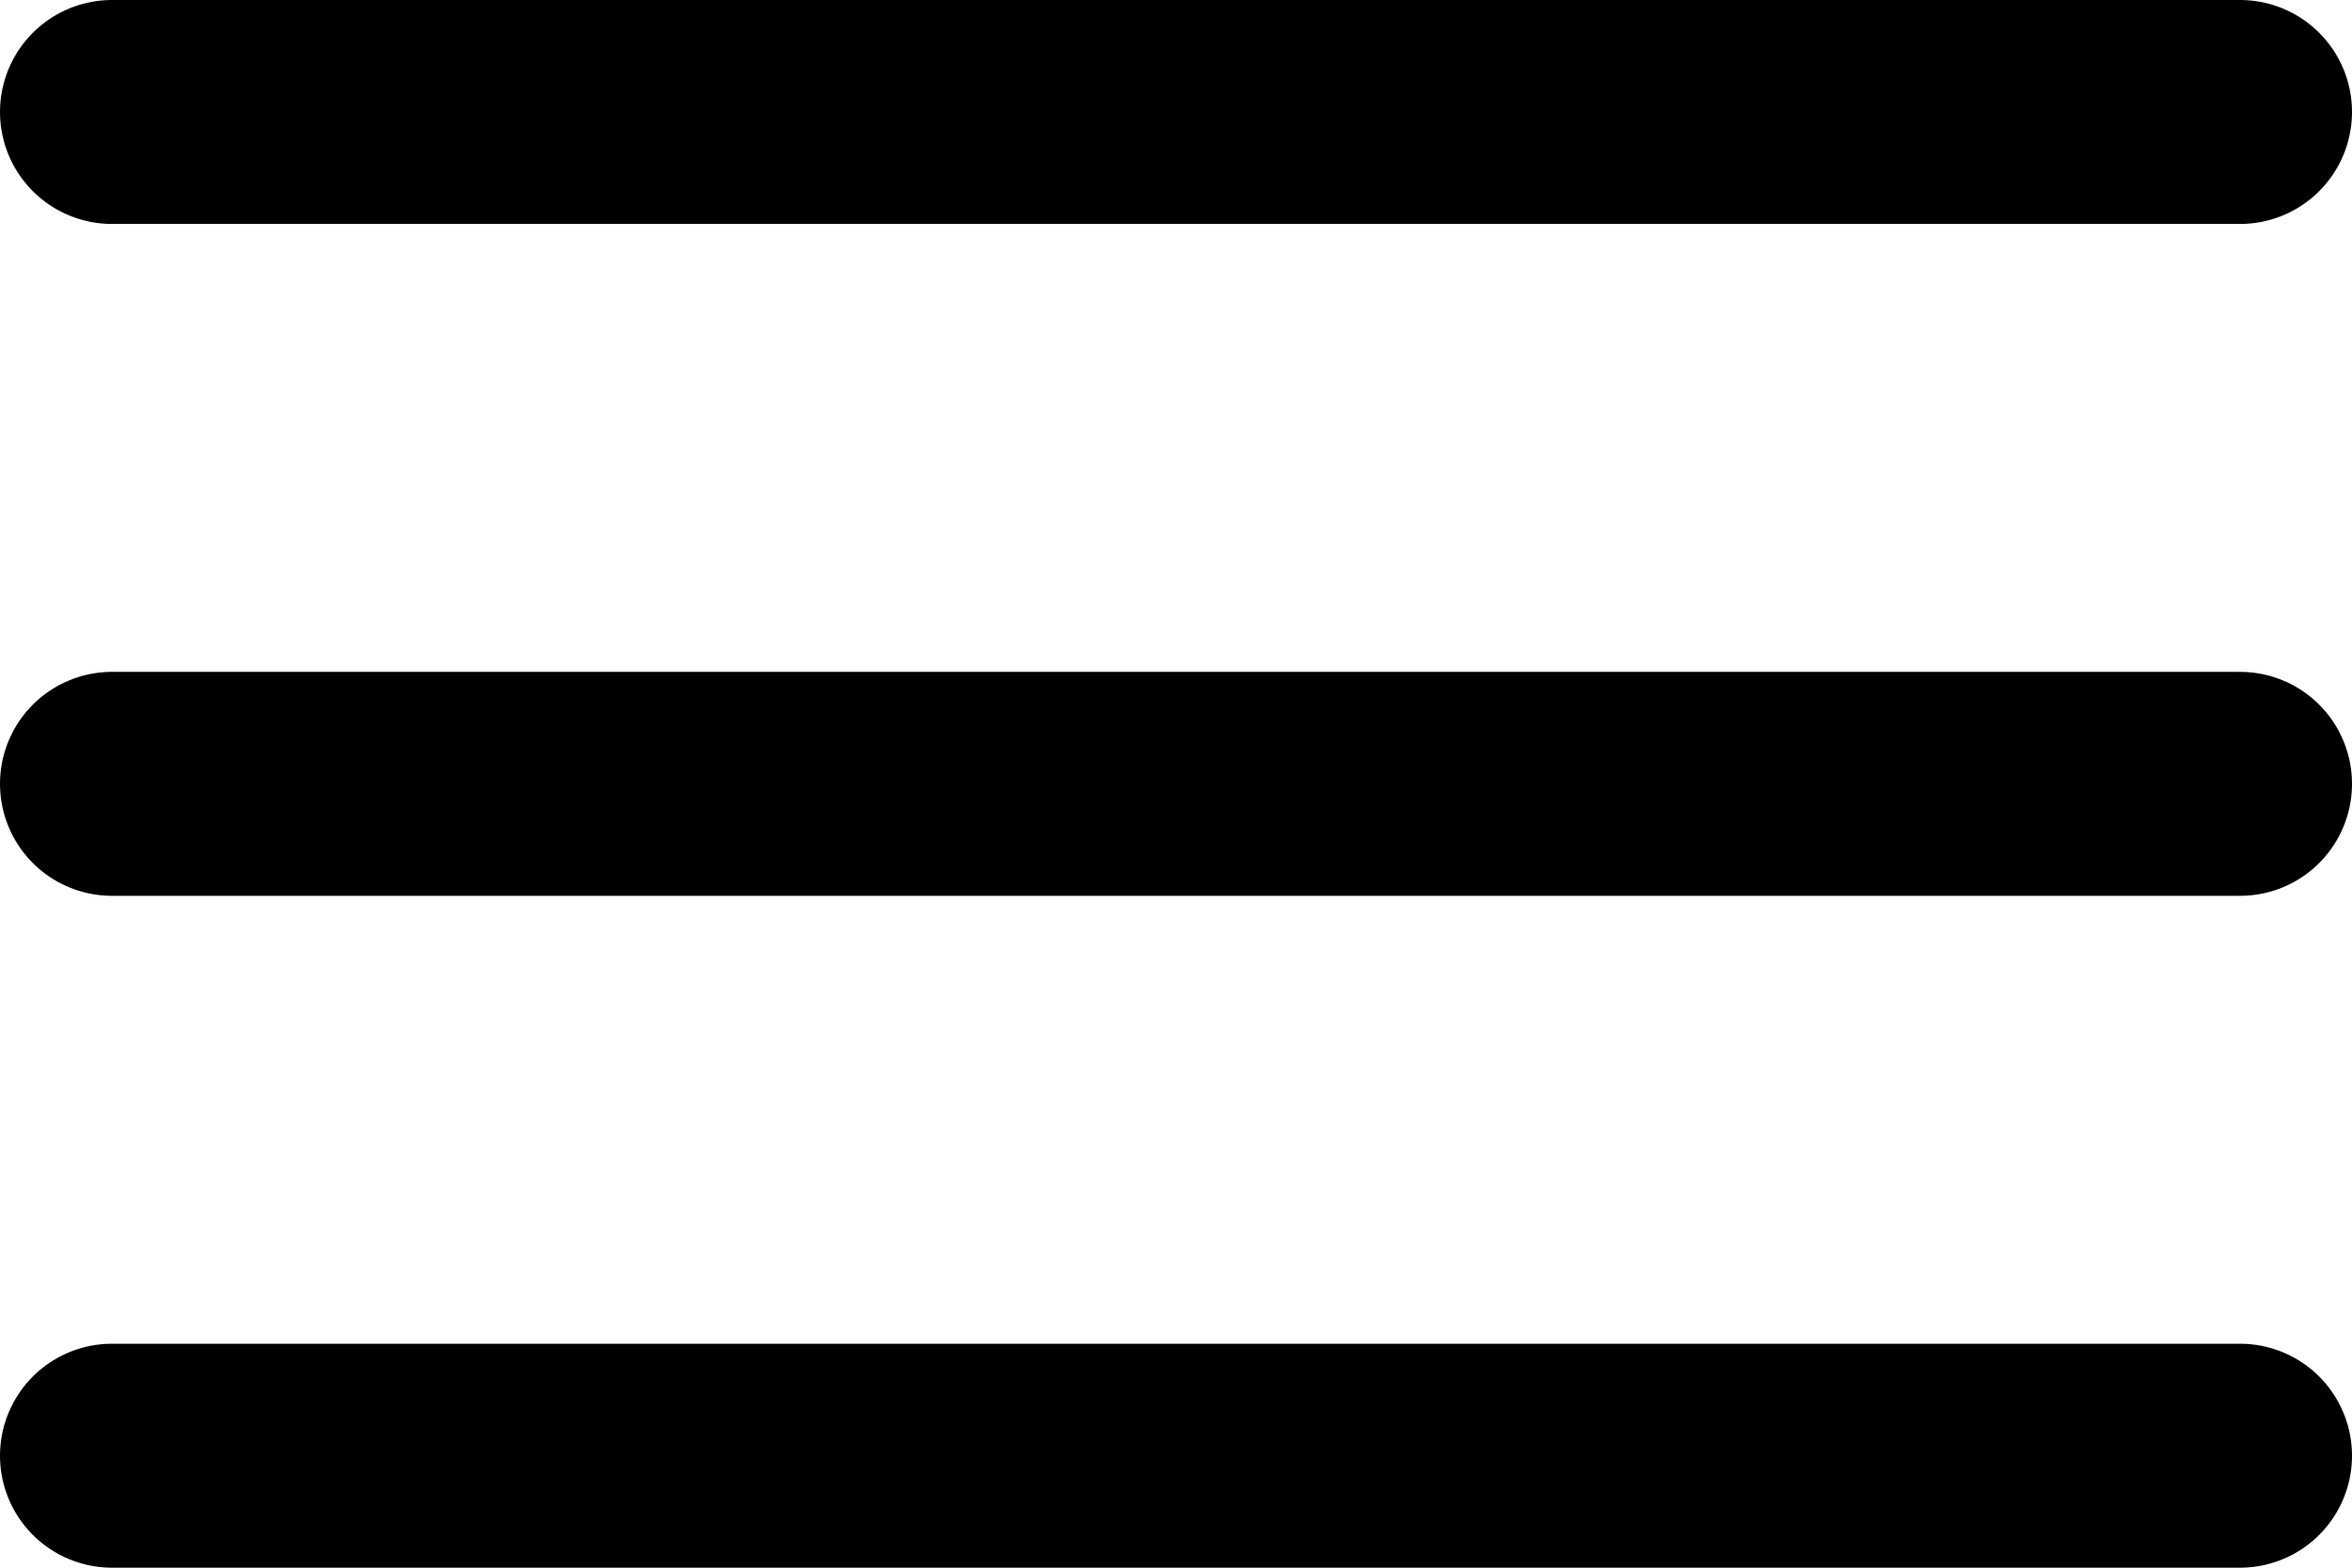
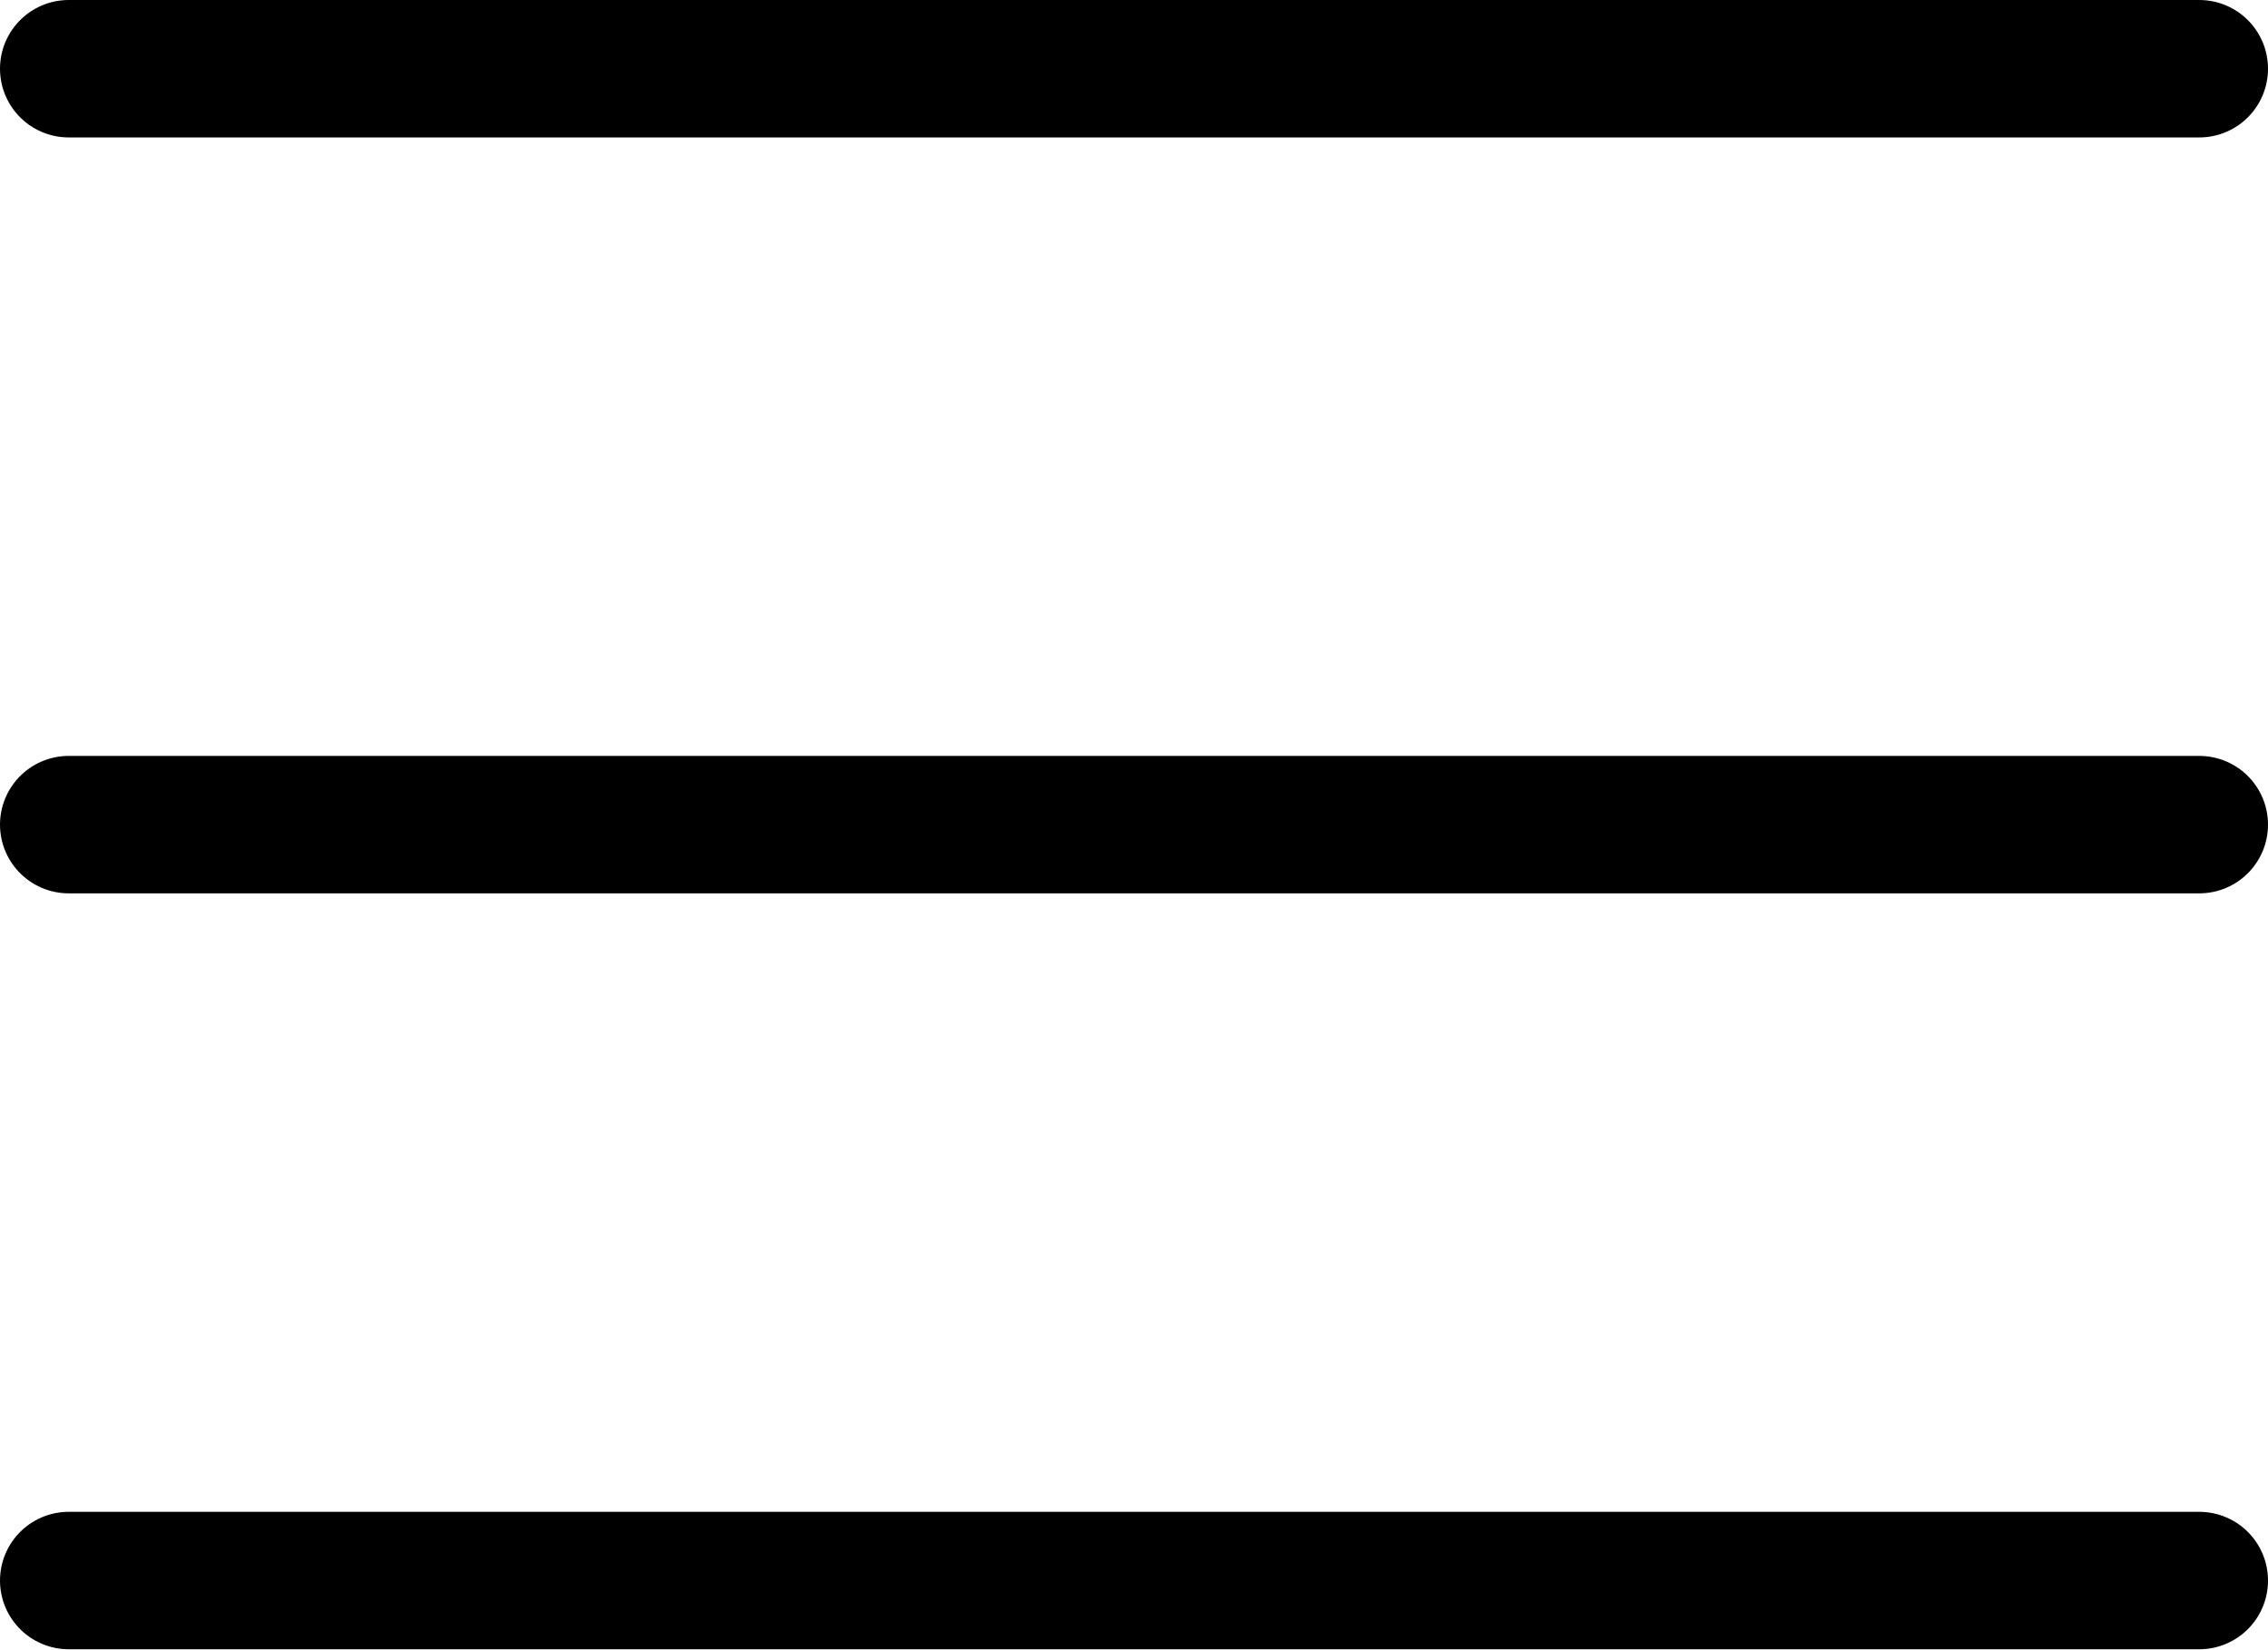
- <svg xmlns="http://www.w3.org/2000/svg" width="21" height="14" viewBox="0 0 21 14" fill="none">
-   <path d="M1 1H20" stroke="black" stroke-width="2" stroke-miterlimit="10" stroke-linecap="round" />
-   <path d="M1 7H20" stroke="black" stroke-width="2" stroke-miterlimit="10" stroke-linecap="round" />
-   <path d="M1 13H20" stroke="black" stroke-width="2" stroke-miterlimit="10" stroke-linecap="round" />
+ <svg xmlns="http://www.w3.org/2000/svg" width="33" height="24" viewBox="0 0 33 24" fill="none">
+   <path d="M1 1H32M1 12H32M1 23H32" stroke="black" stroke-width="2" stroke-miterlimit="10" stroke-linecap="round" />
</svg>
